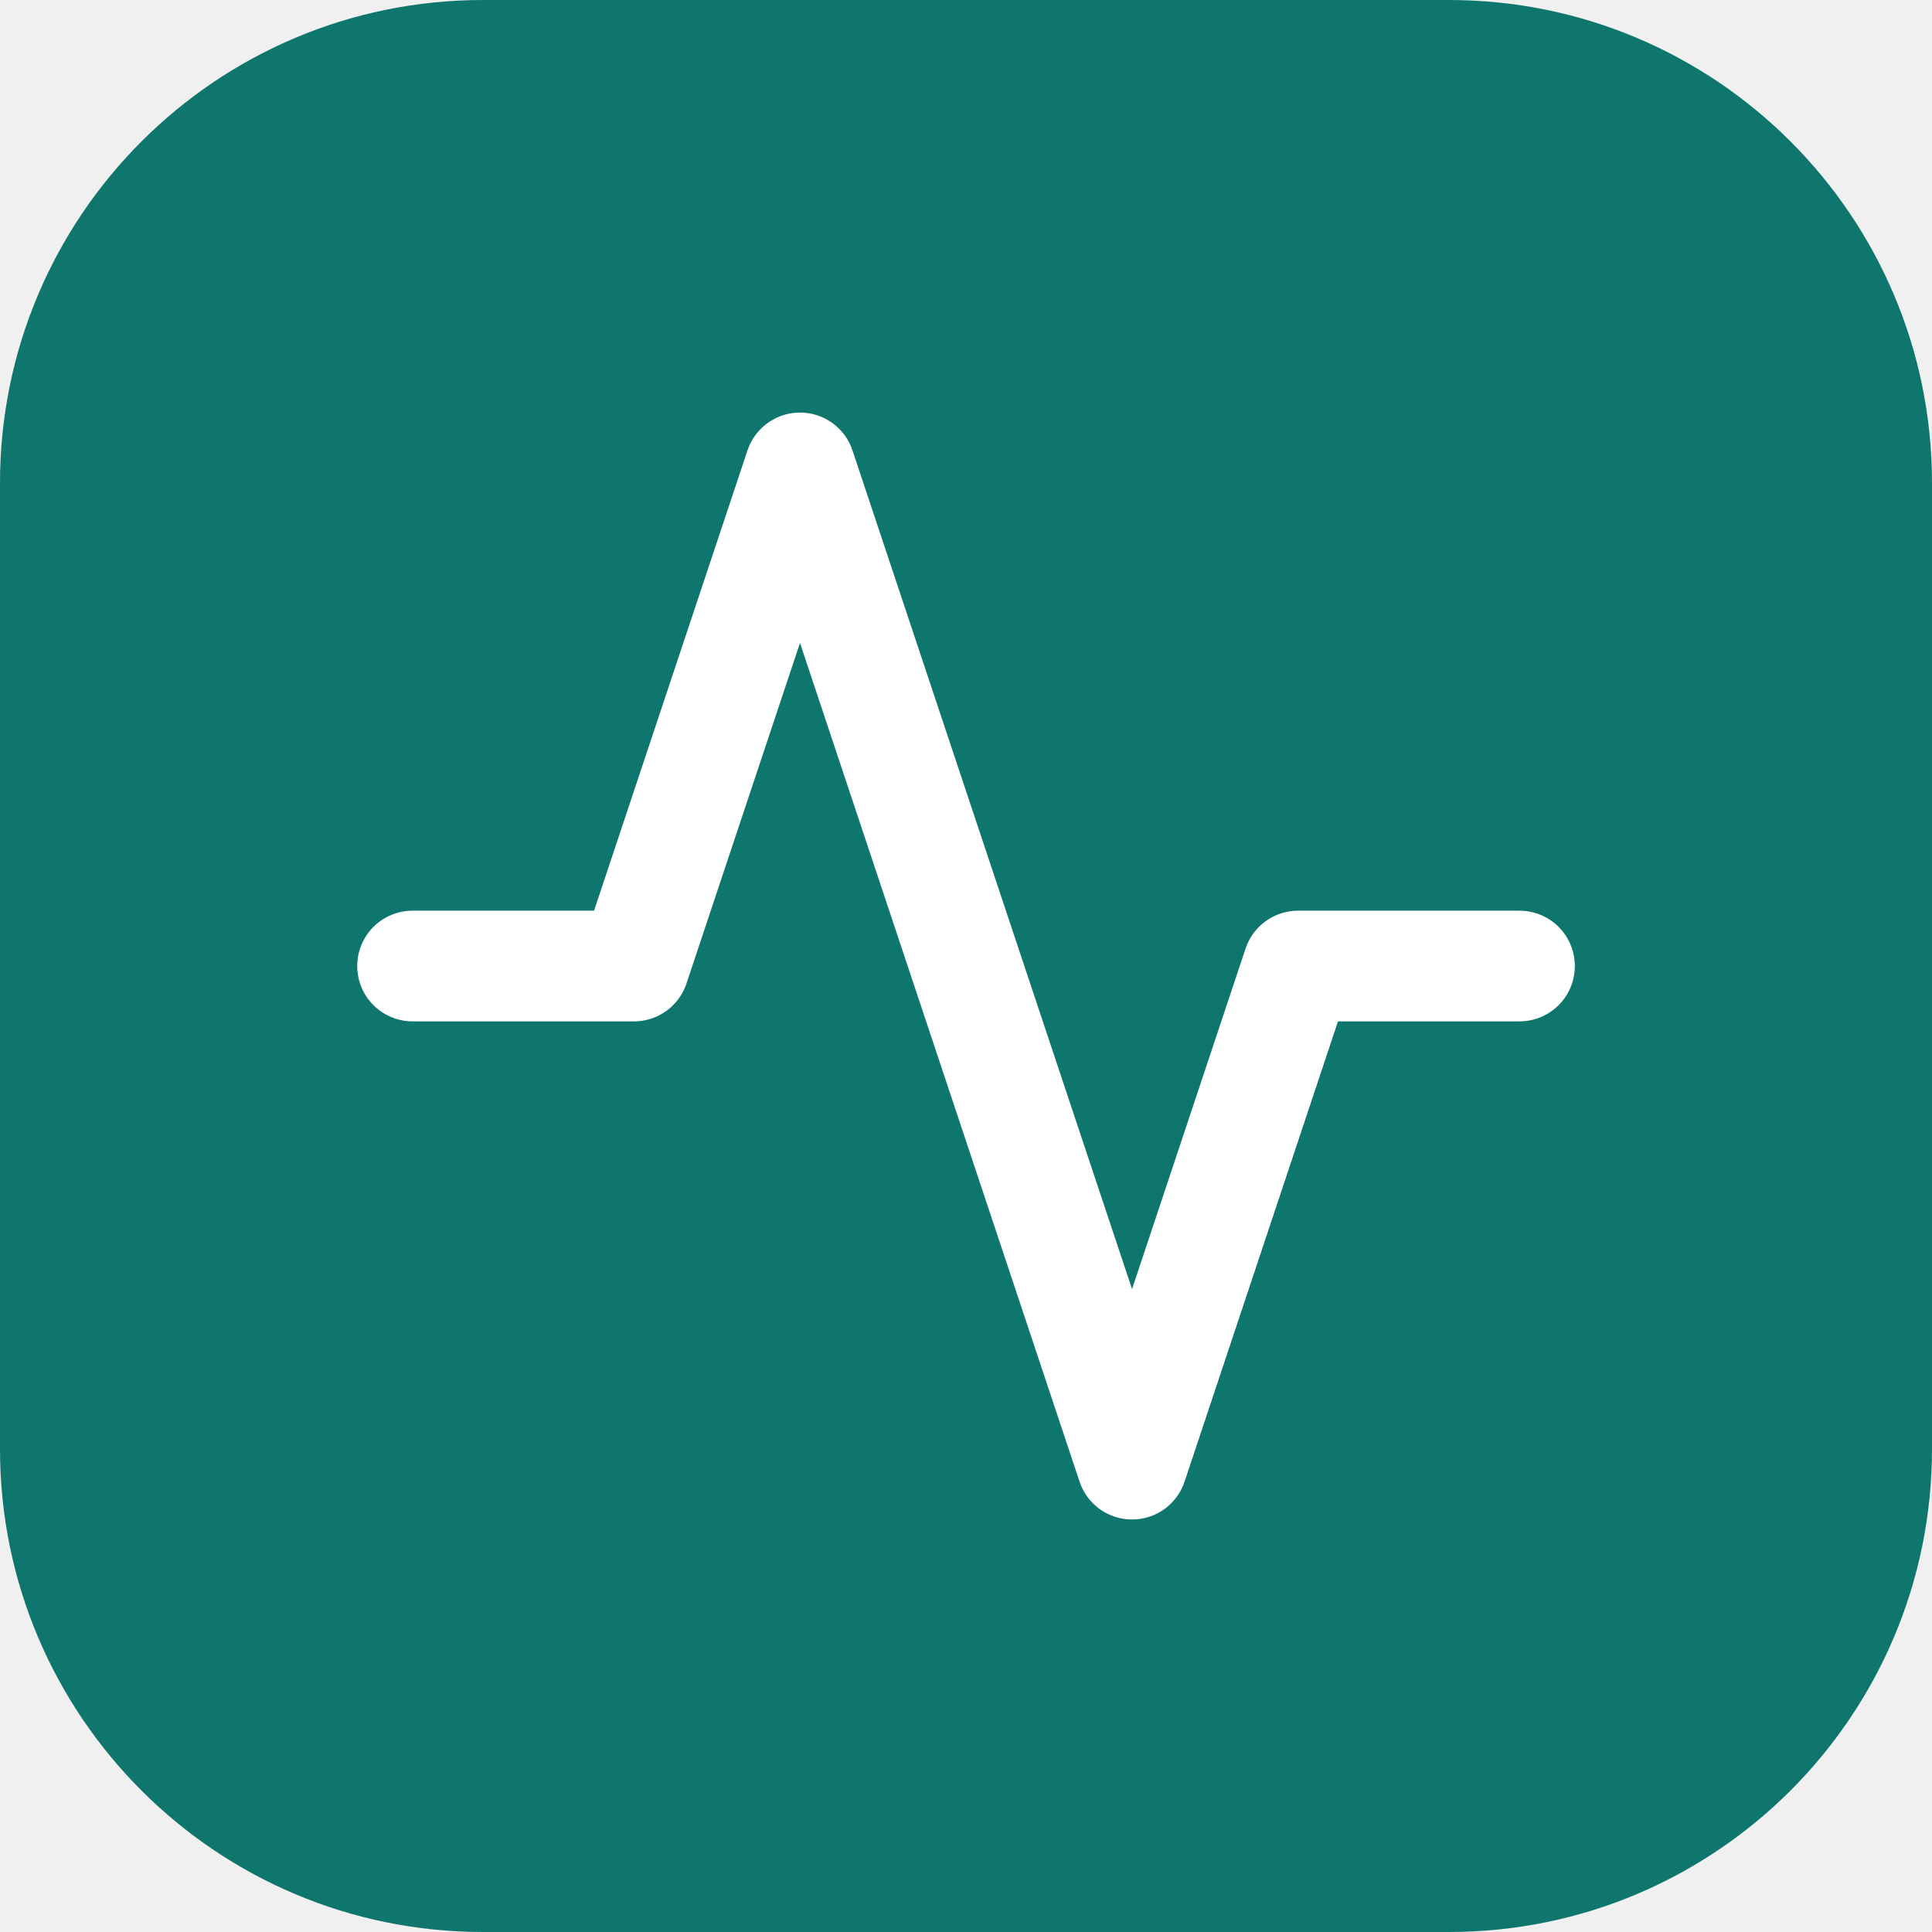
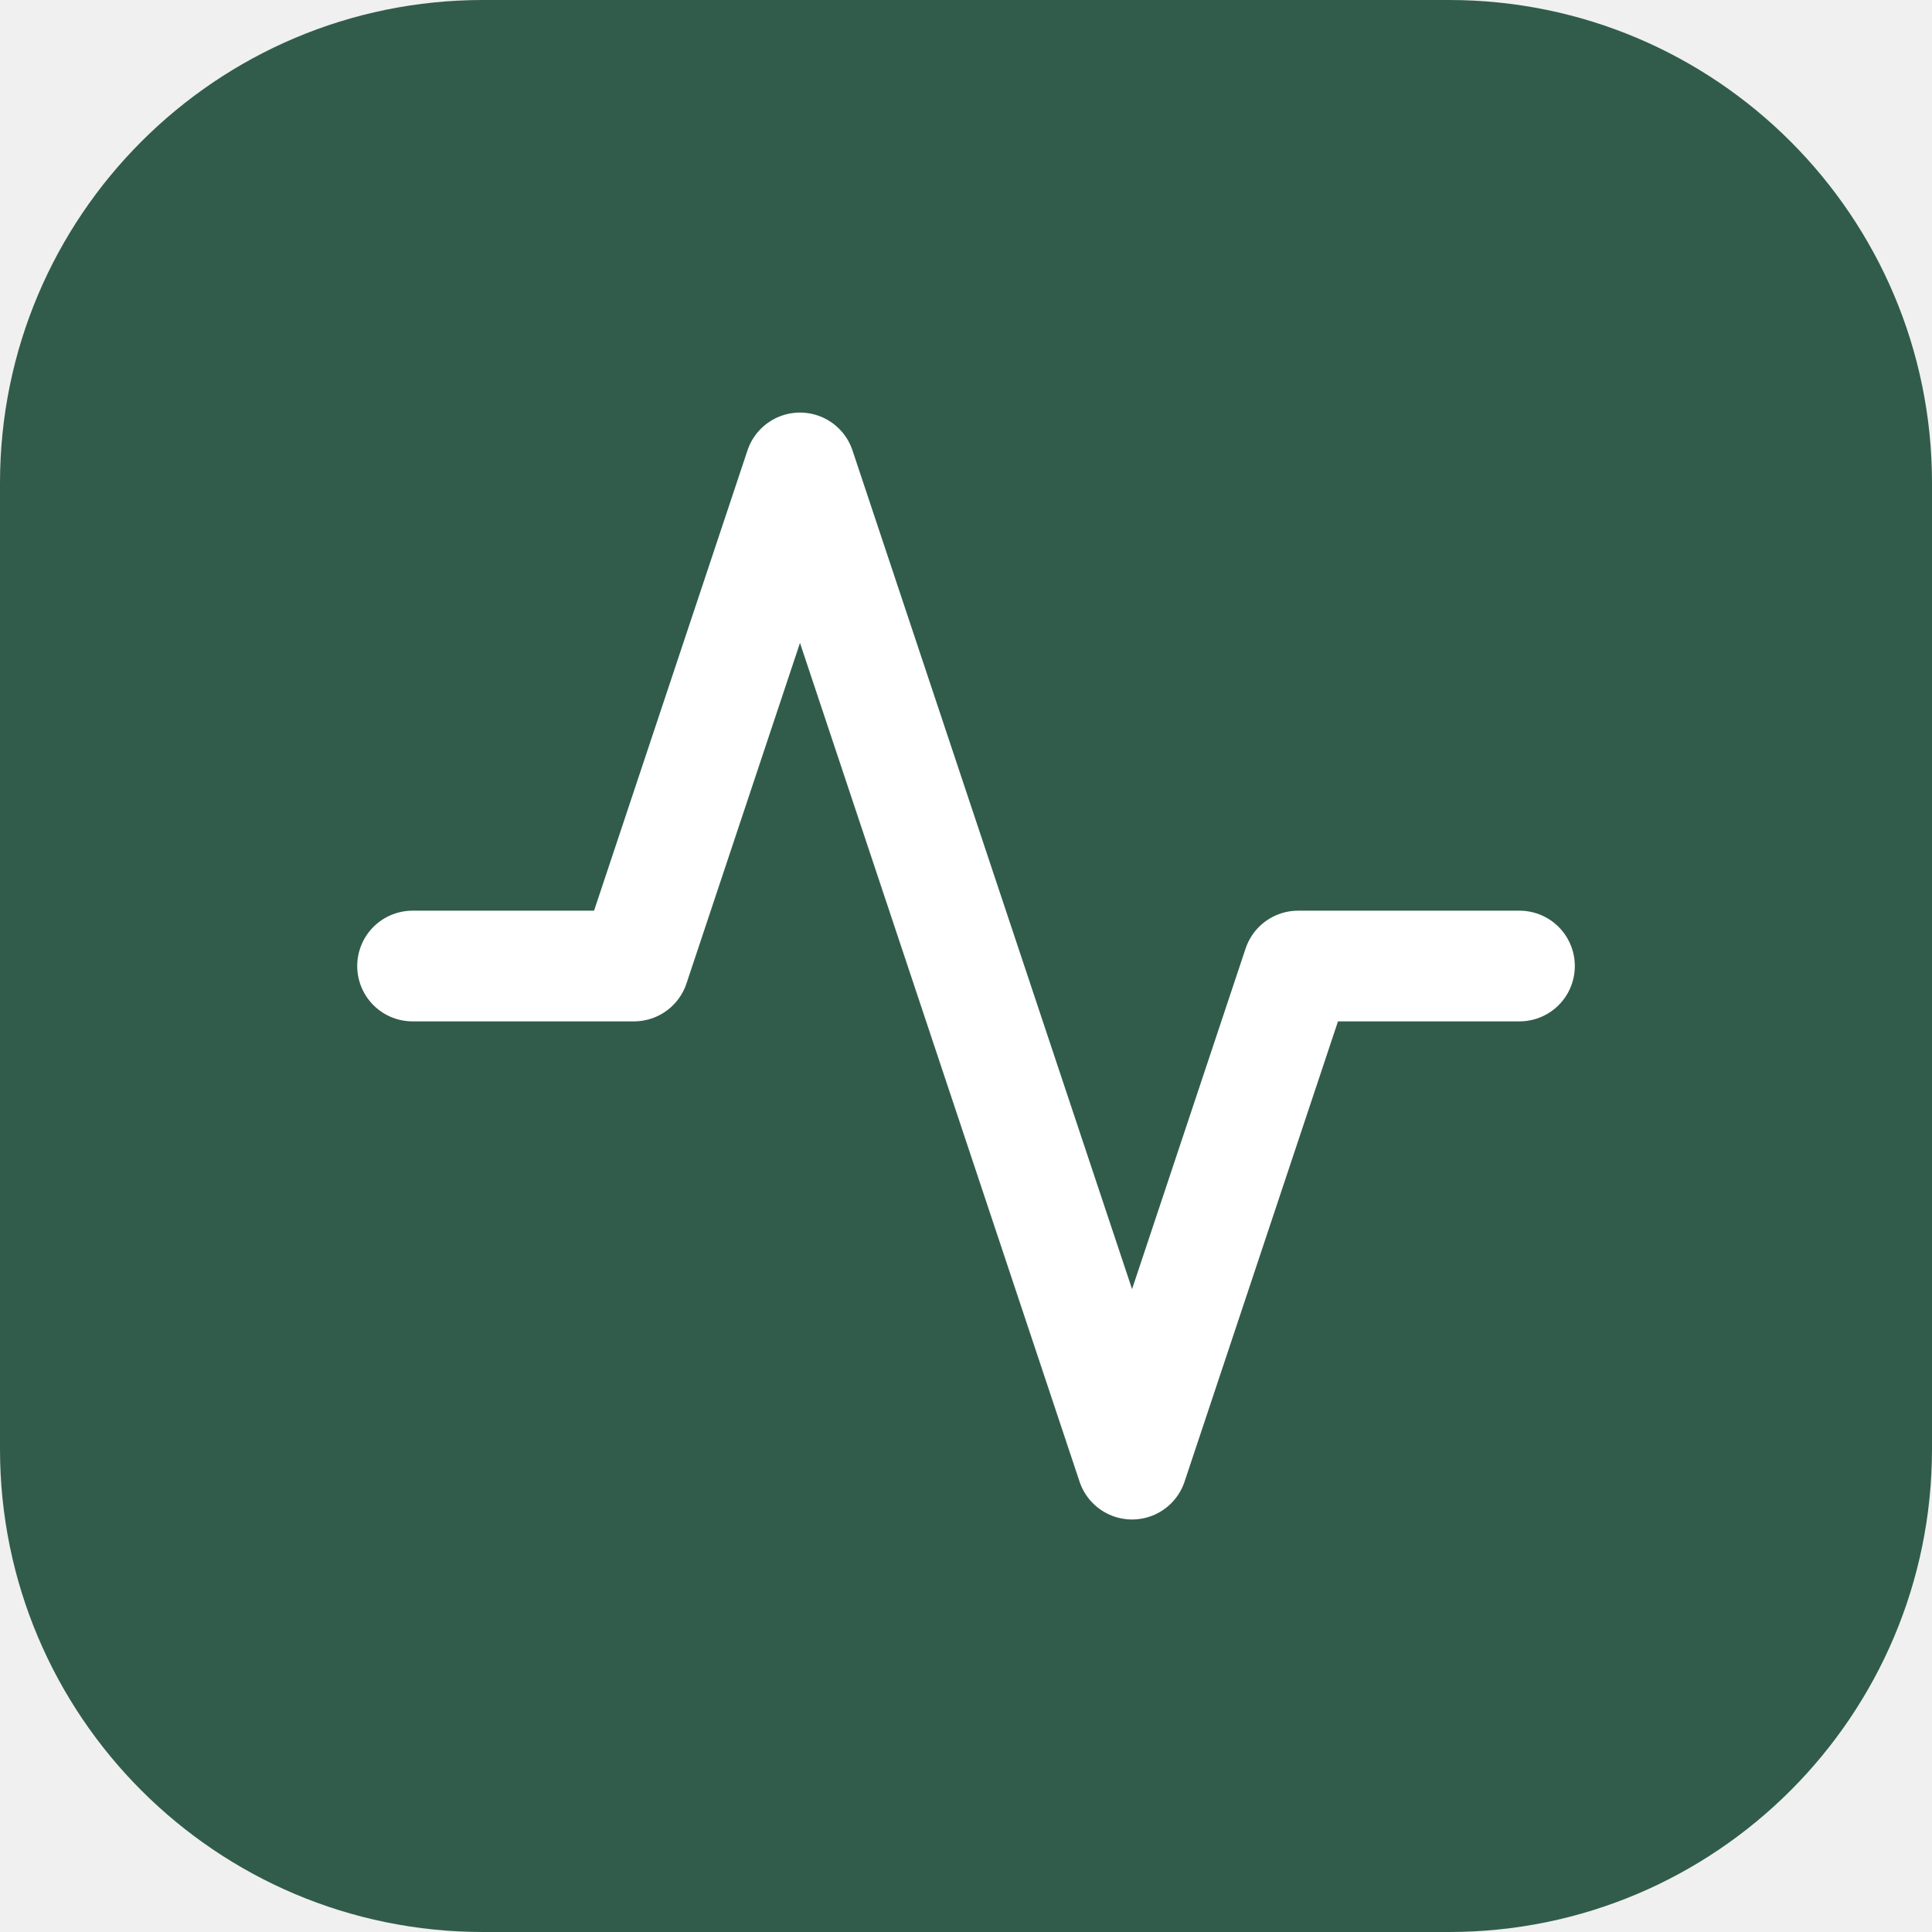
<svg xmlns="http://www.w3.org/2000/svg" viewBox="0 0 32 32">
-   <rect width="32" height="32" rx="8" fill="#0f766e" />
+   <rect width="32" height="32" rx="8" fill="#315c4b" />
  <g transform="translate(5 5) scale(.9167)">
    <g fill="none" stroke="#fff" stroke-width="2" stroke-linecap="round" stroke-linejoin="round">
      <polyline points="22 12 18 12 15 21 9 3 6 12 2 12" />
    </g>
  </g>
</svg>
